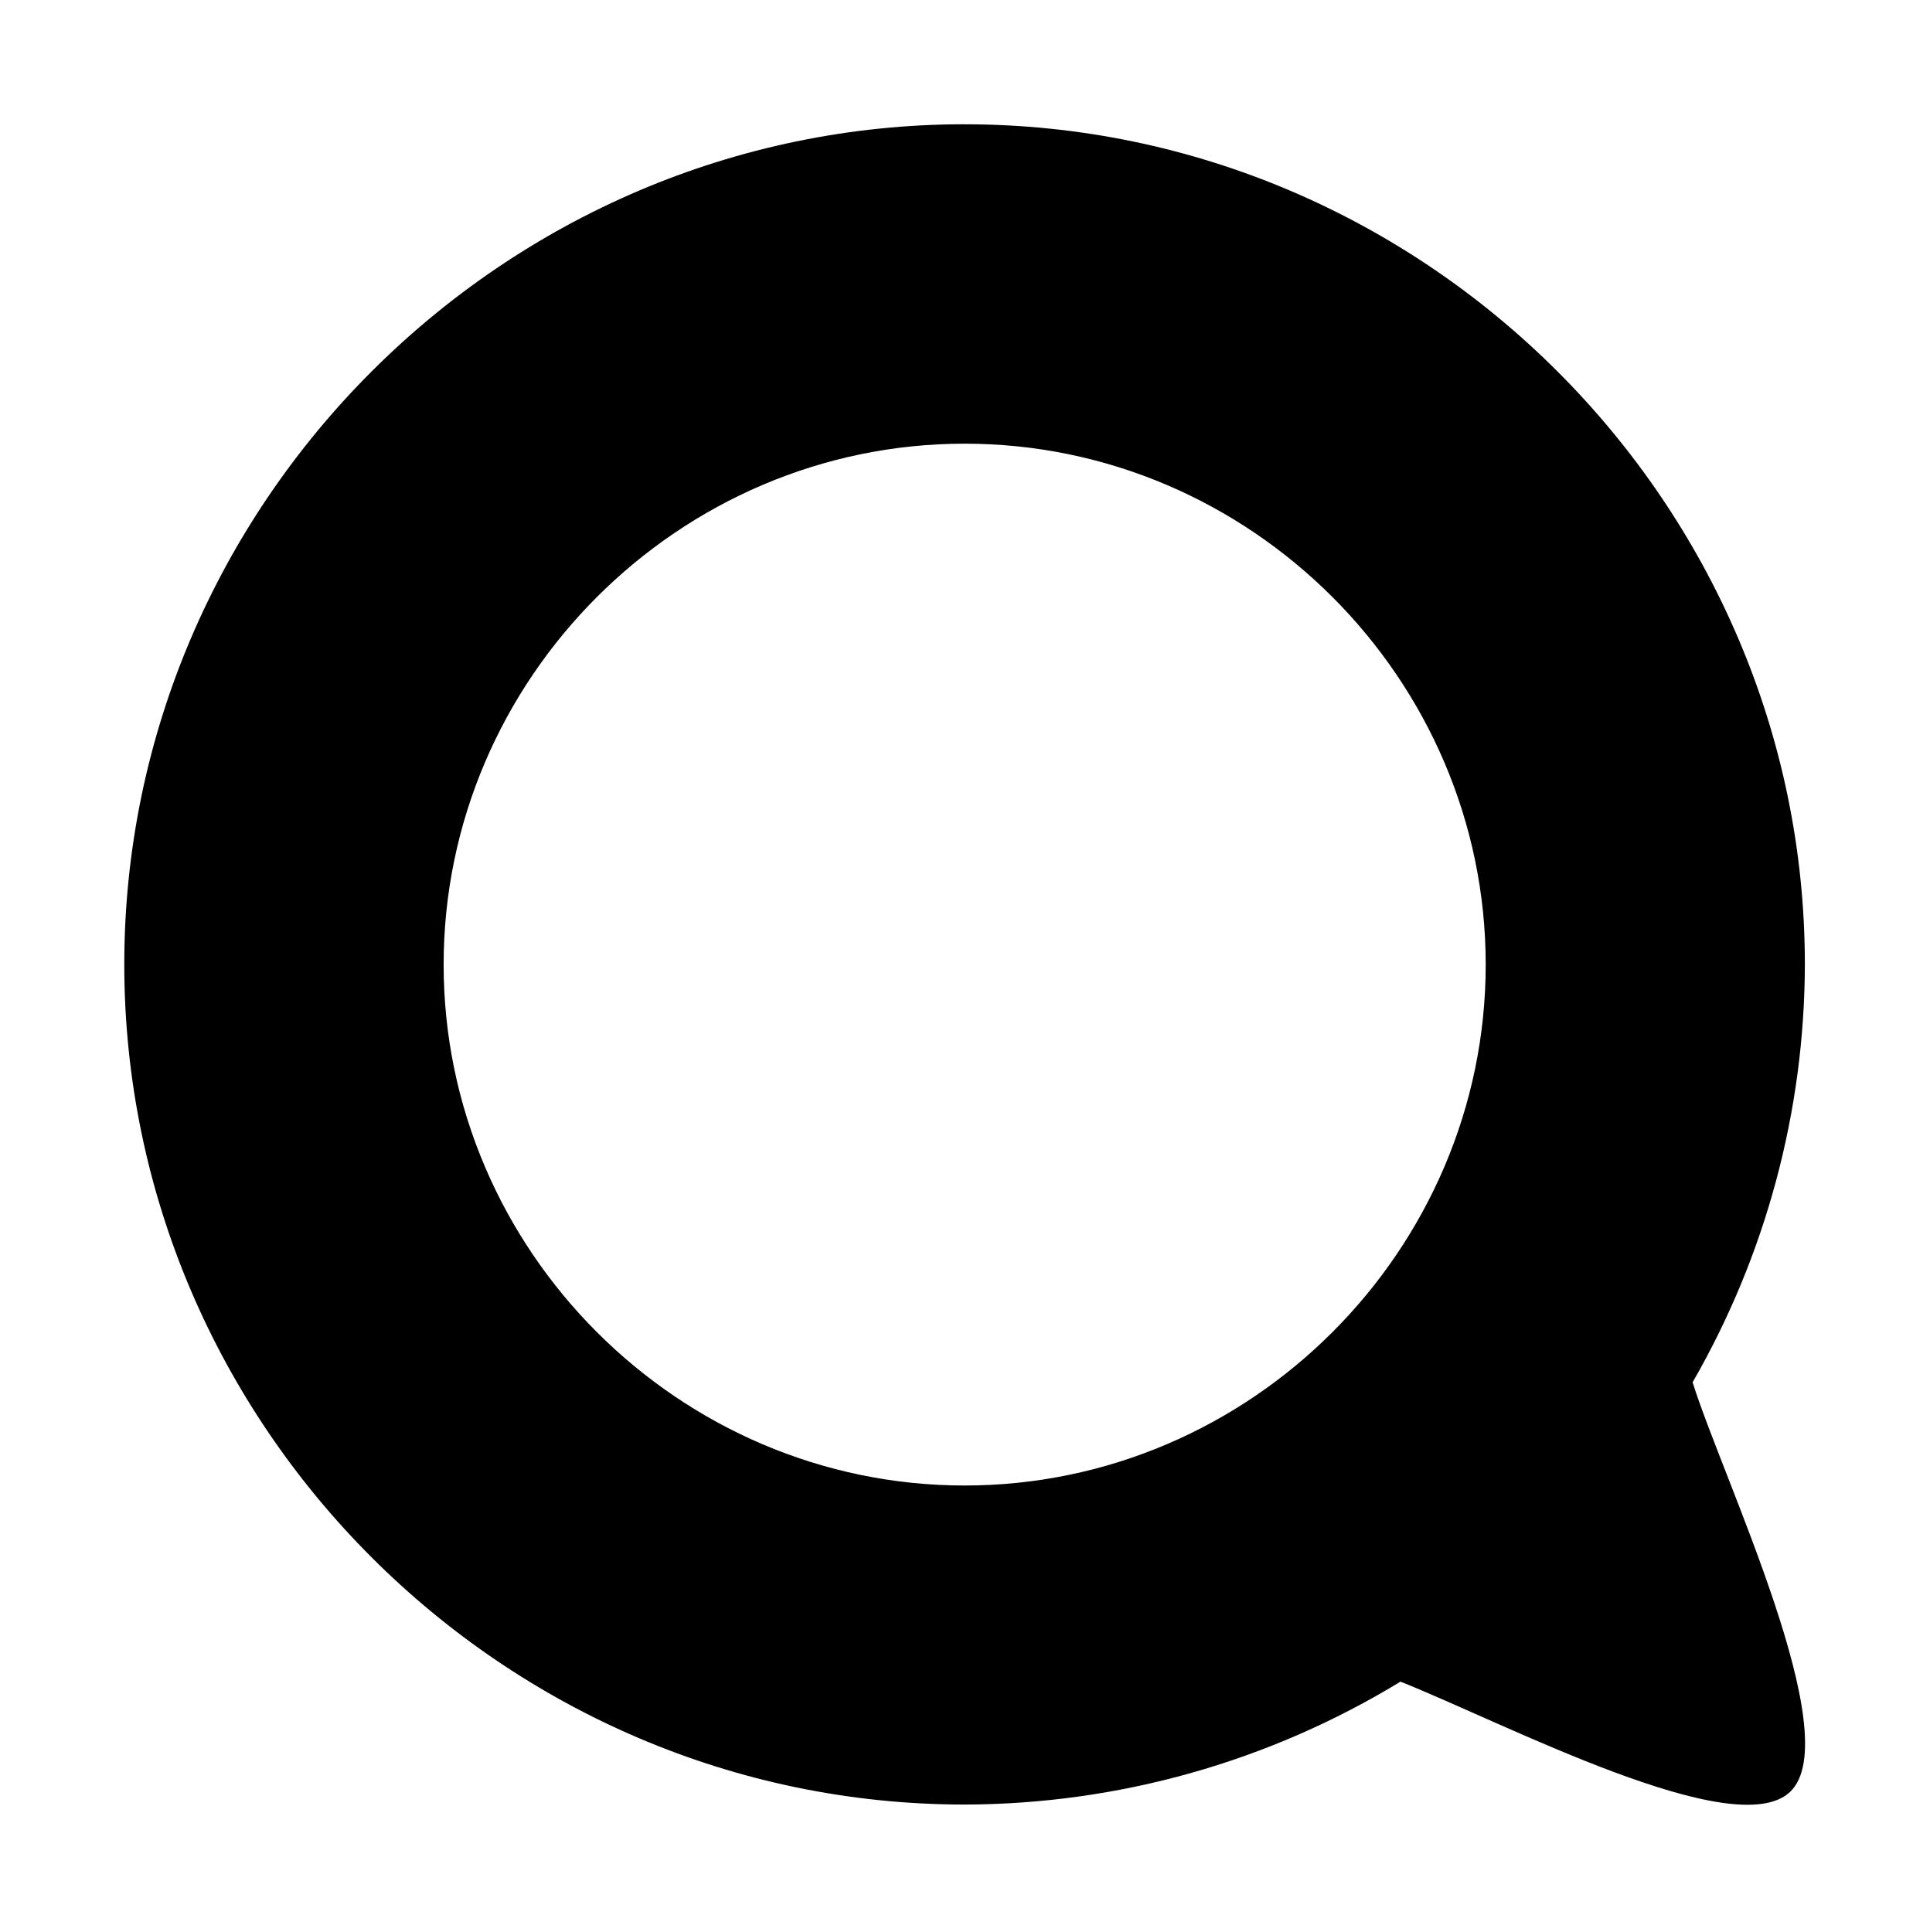
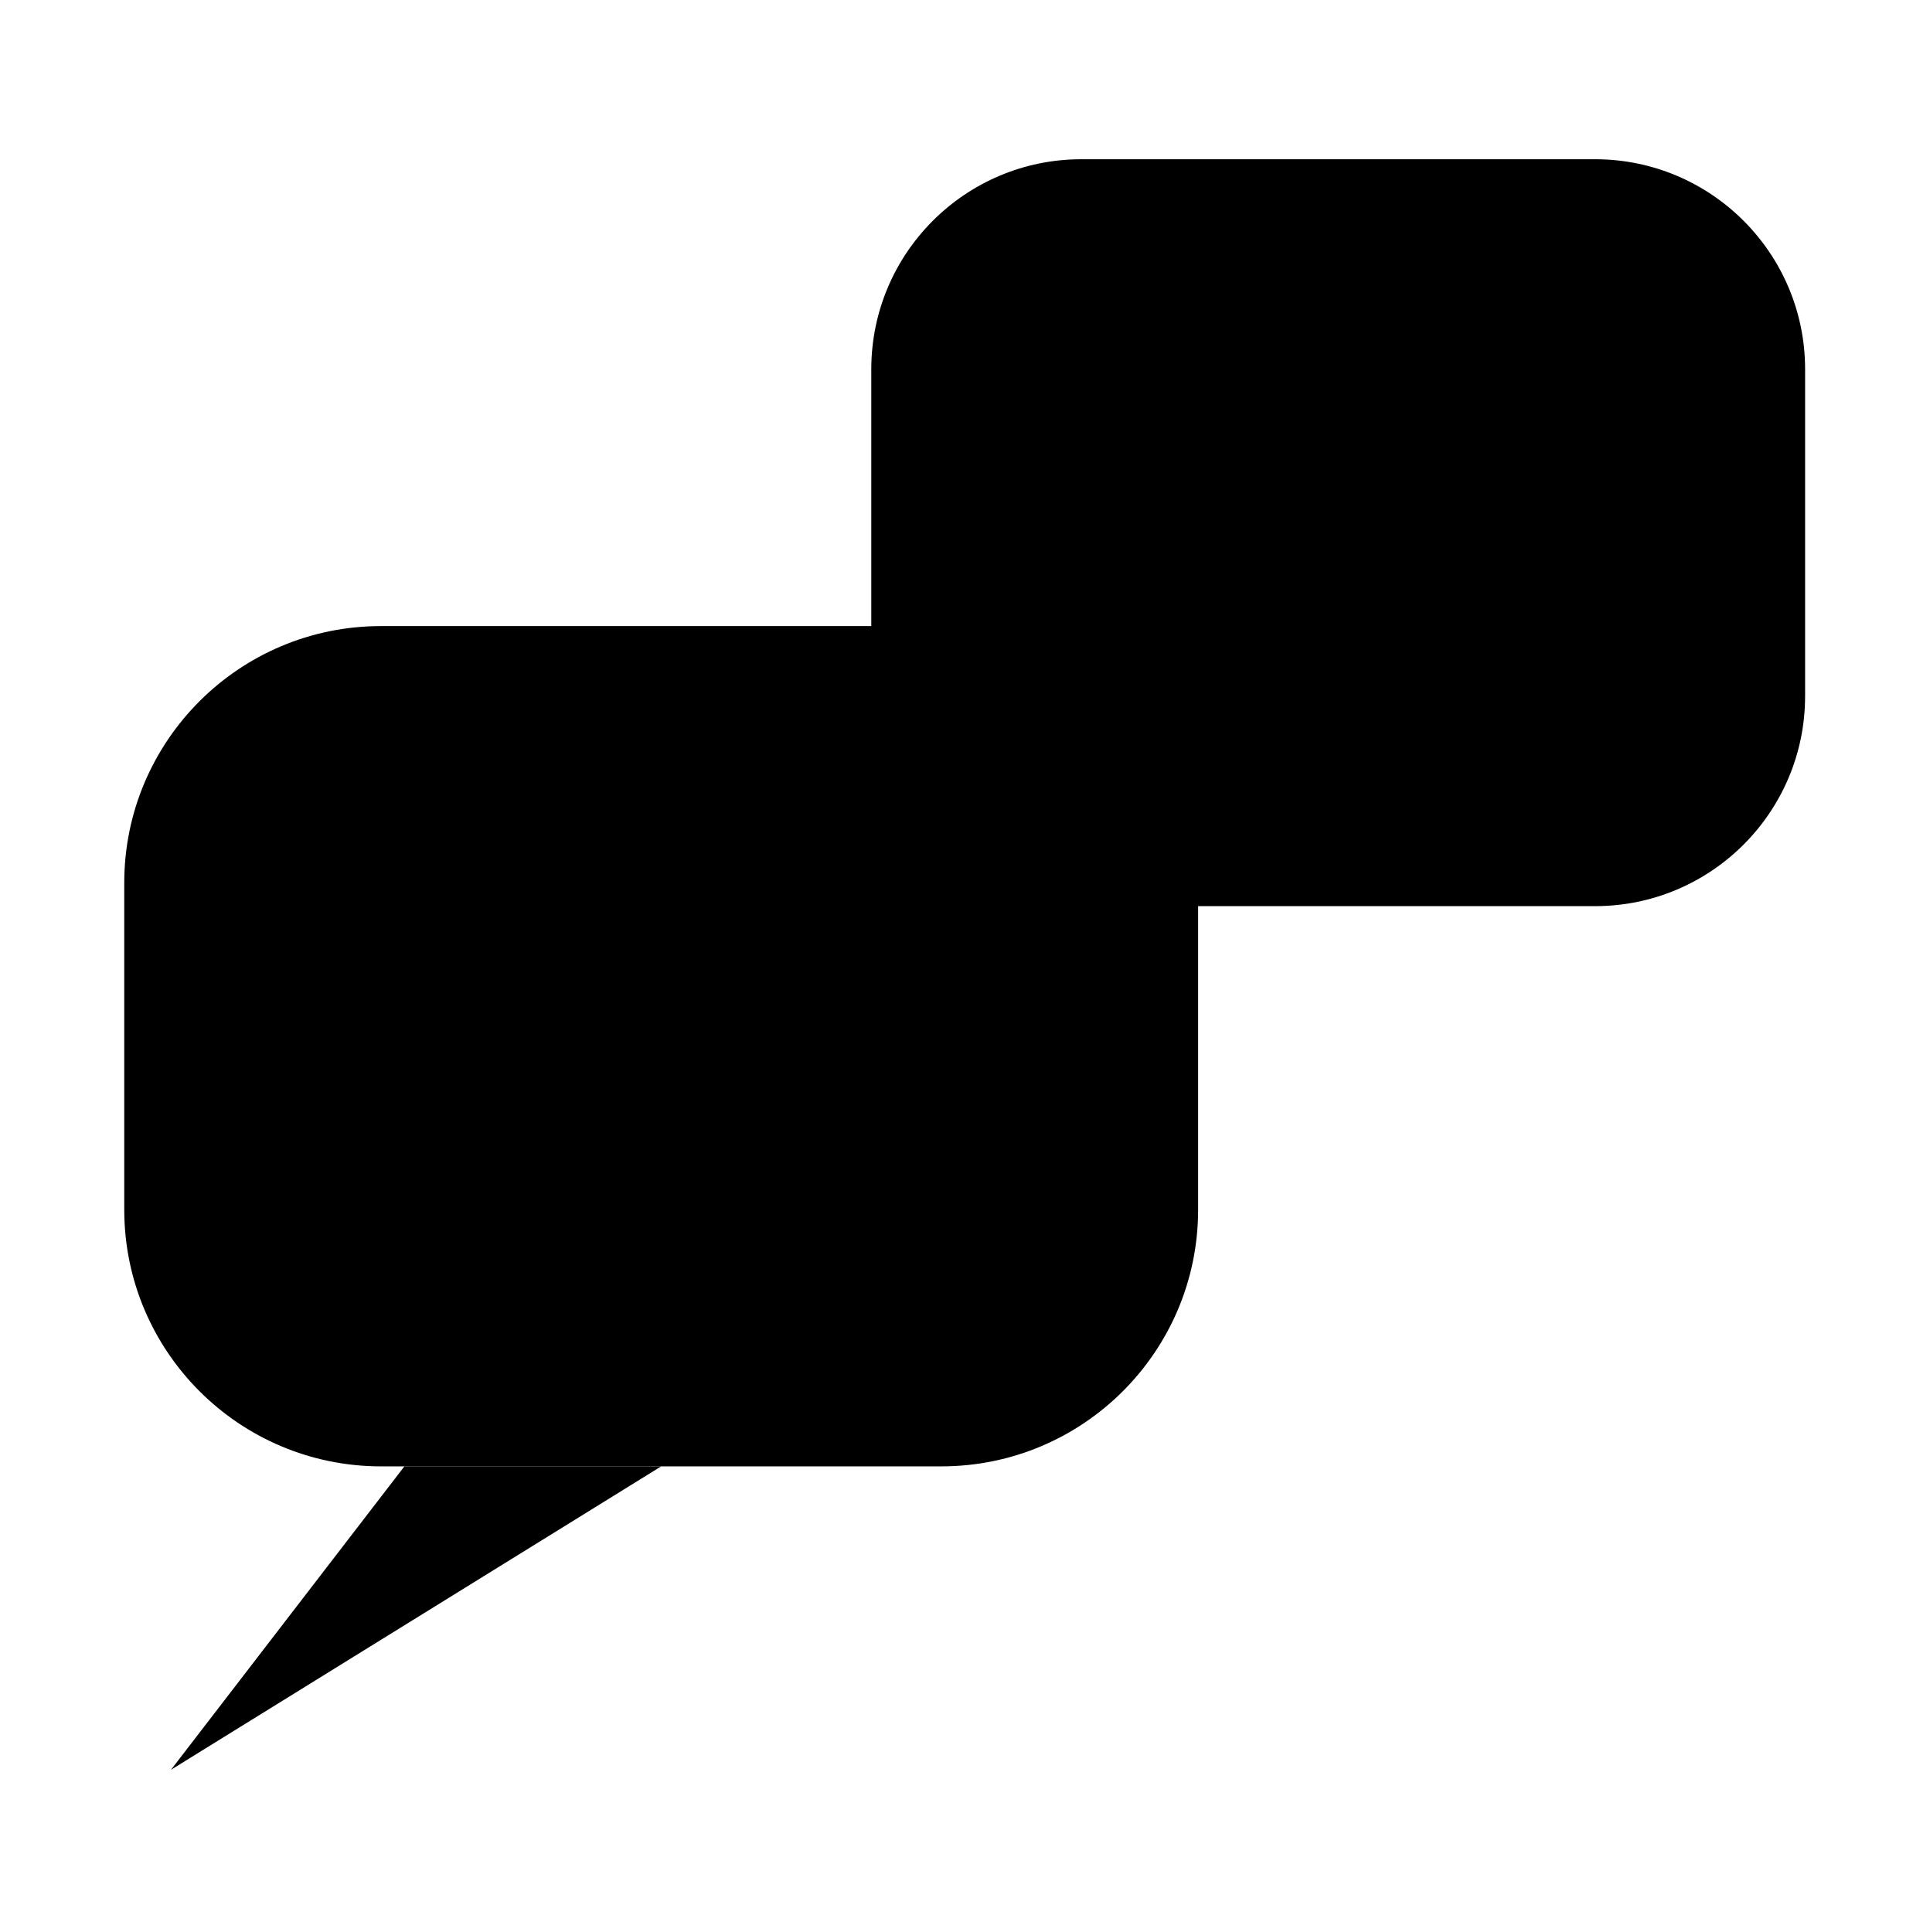
<svg xmlns="http://www.w3.org/2000/svg" width="100%" height="100%" viewBox="0 0 652 653" version="1.1" xml:space="preserve" style="fill-rule:evenodd;clip-rule:evenodd;stroke-linejoin:round;stroke-miterlimit:2;" id="svg3959">
  <defs id="defs3963" />
-   <g transform="matrix(0.8711657,0,0,0.8711659,-120.0368,-120.0369)" id="g3957">
-     <path id="path25" d="M 511.959,186 C 333.142,186.003 186,333.141 186,511.951 c 0,0.003 0,0.006 0,0.009 0,178.81 147.142,325.949 325.959,325.951 59.66,-0.121 118.158,-16.618 169.09,-47.686 40.062,15.919 129.798,63.147 151.155,42.747 C 854.522,811.66 806.003,711.354 794.371,674.081 822.79,624.772 837.804,568.869 837.915,511.958 837.912,333.151 690.773,186.016 511.96,186.011 Z m 0.037,123.923 c 110.879,0 202.118,91.237 202.118,202.112 -0.007,110.87 -91.244,202.097 -202.118,202.097 -110.873,0 -202.11,-91.227 -202.117,-202.097 v 0 c 0,-110.875 91.239,-202.112 202.117,-202.112 z" />
+   <g id="glyph">
+     <rect x="294.44" y="53.82" width="315.57" height="252.45" rx="71" />
+     <rect x="41.99" y="211.61" width="362.9" height="284.01" rx="86.78" />
+     <path d="M136.66 495.62 L57.77 598.18 L223.44 495.62 Z" />
  </g>
</svg>
